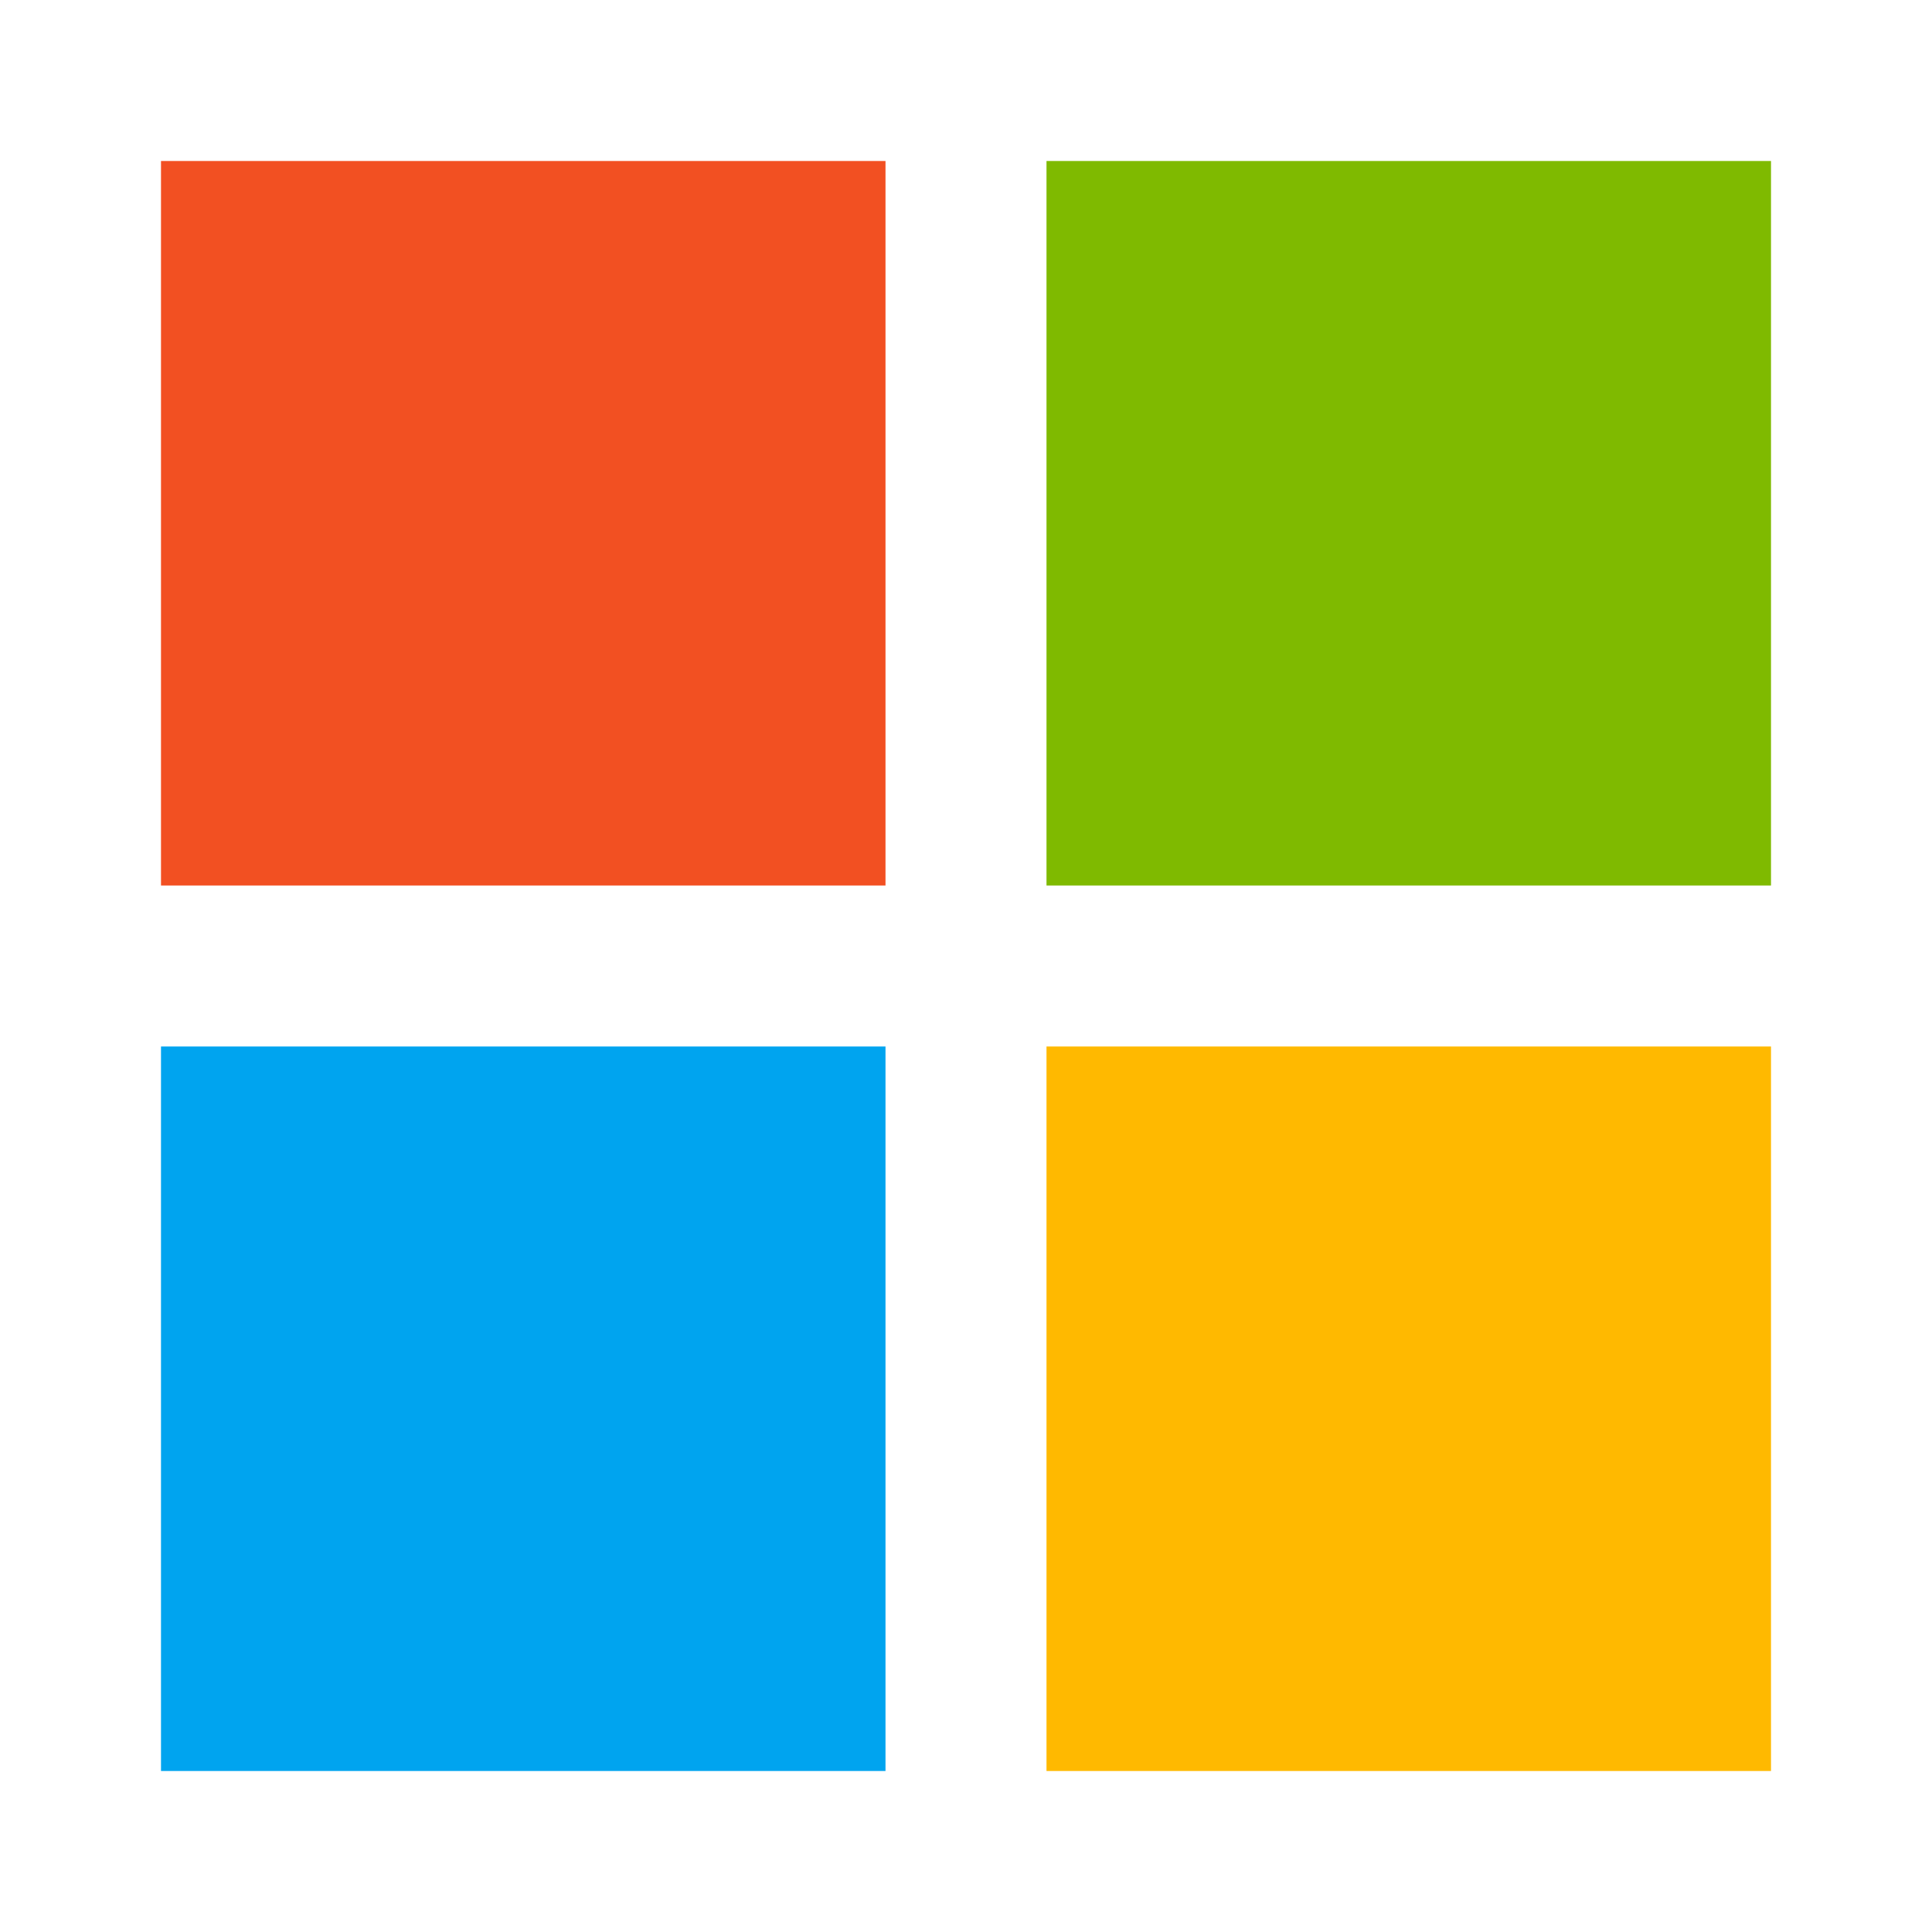
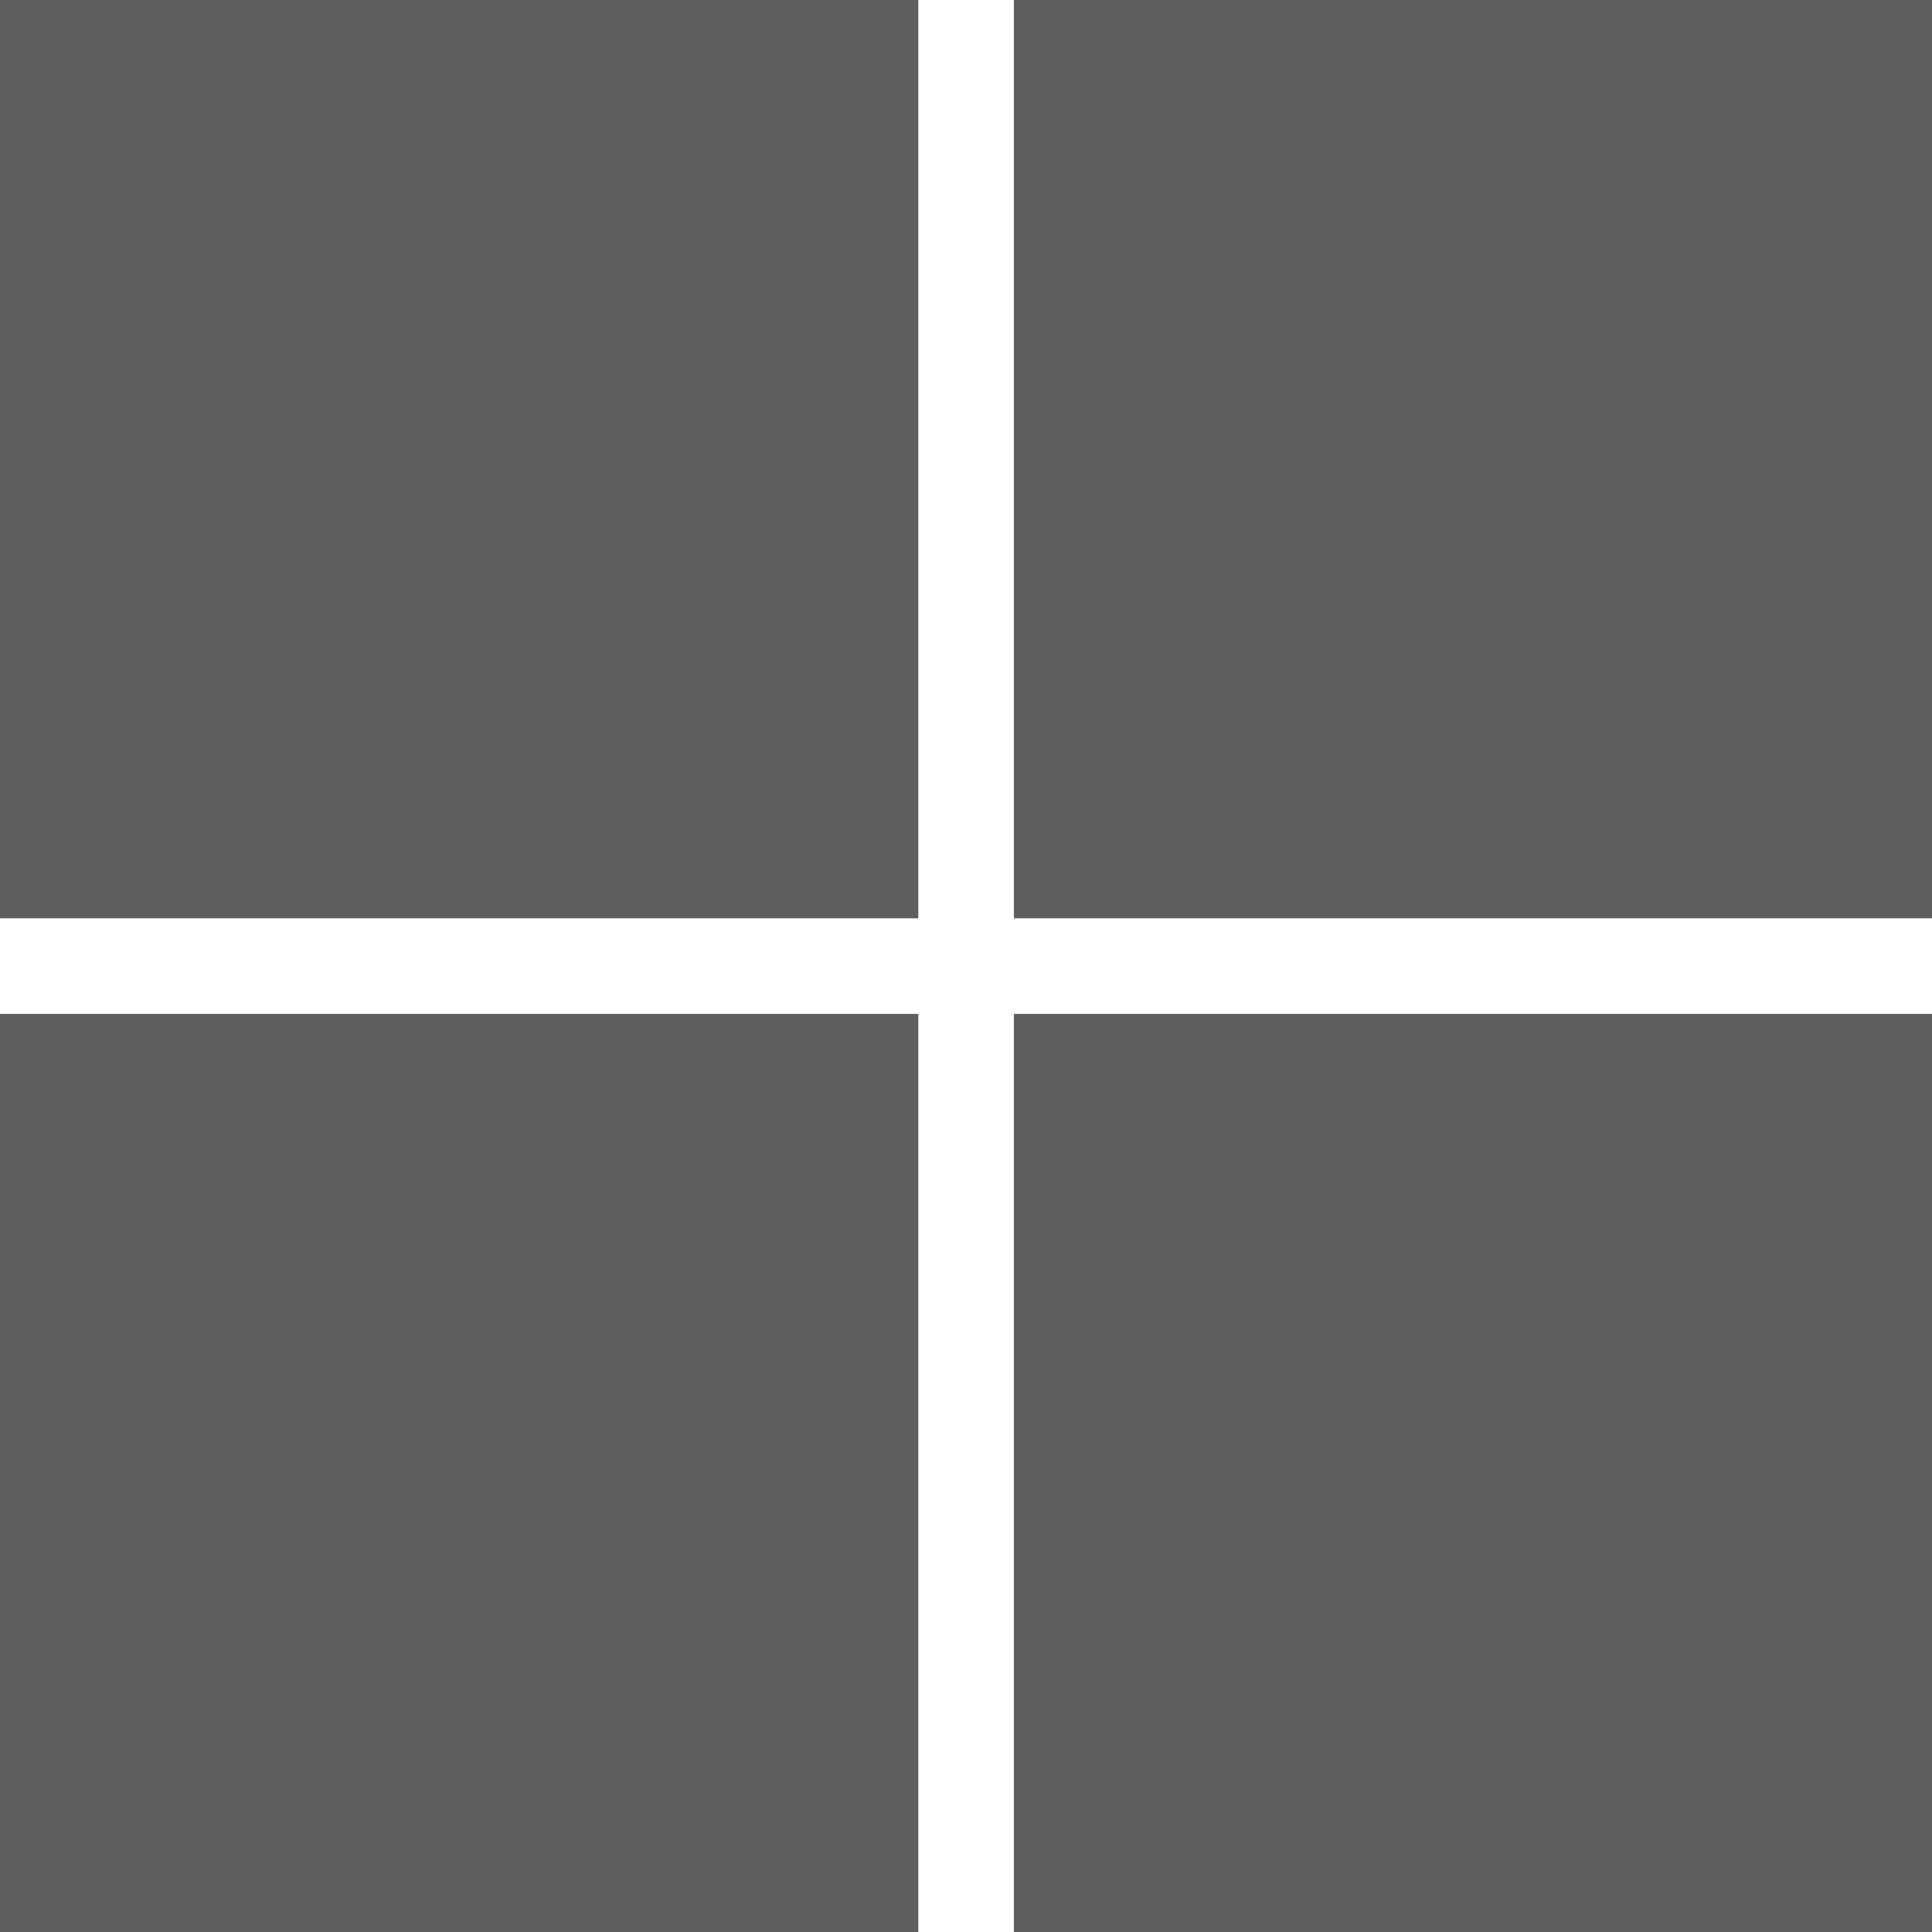
- <svg xmlns="http://www.w3.org/2000/svg" viewBox="0 0 24 24" fill="none">
-   <rect x="2" y="2" width="9" height="9" fill="#F25022" />
-   <rect x="13" y="2" width="9" height="9" fill="#7FBA00" />
-   <rect x="2" y="13" width="9" height="9" fill="#00A4EF" />
-   <rect x="13" y="13" width="9" height="9" fill="#FFB900" />
+ <svg xmlns="http://www.w3.org/2000/svg" role="img" viewBox="0 0 24 24">
+   <path fill="#5E5E5E" d="M0 0v11.408h11.408V0zm12.594 0v11.408H24V0zM0 12.594V24h11.408V12.594zm12.594 0V24H24V12.594z" />
</svg>
